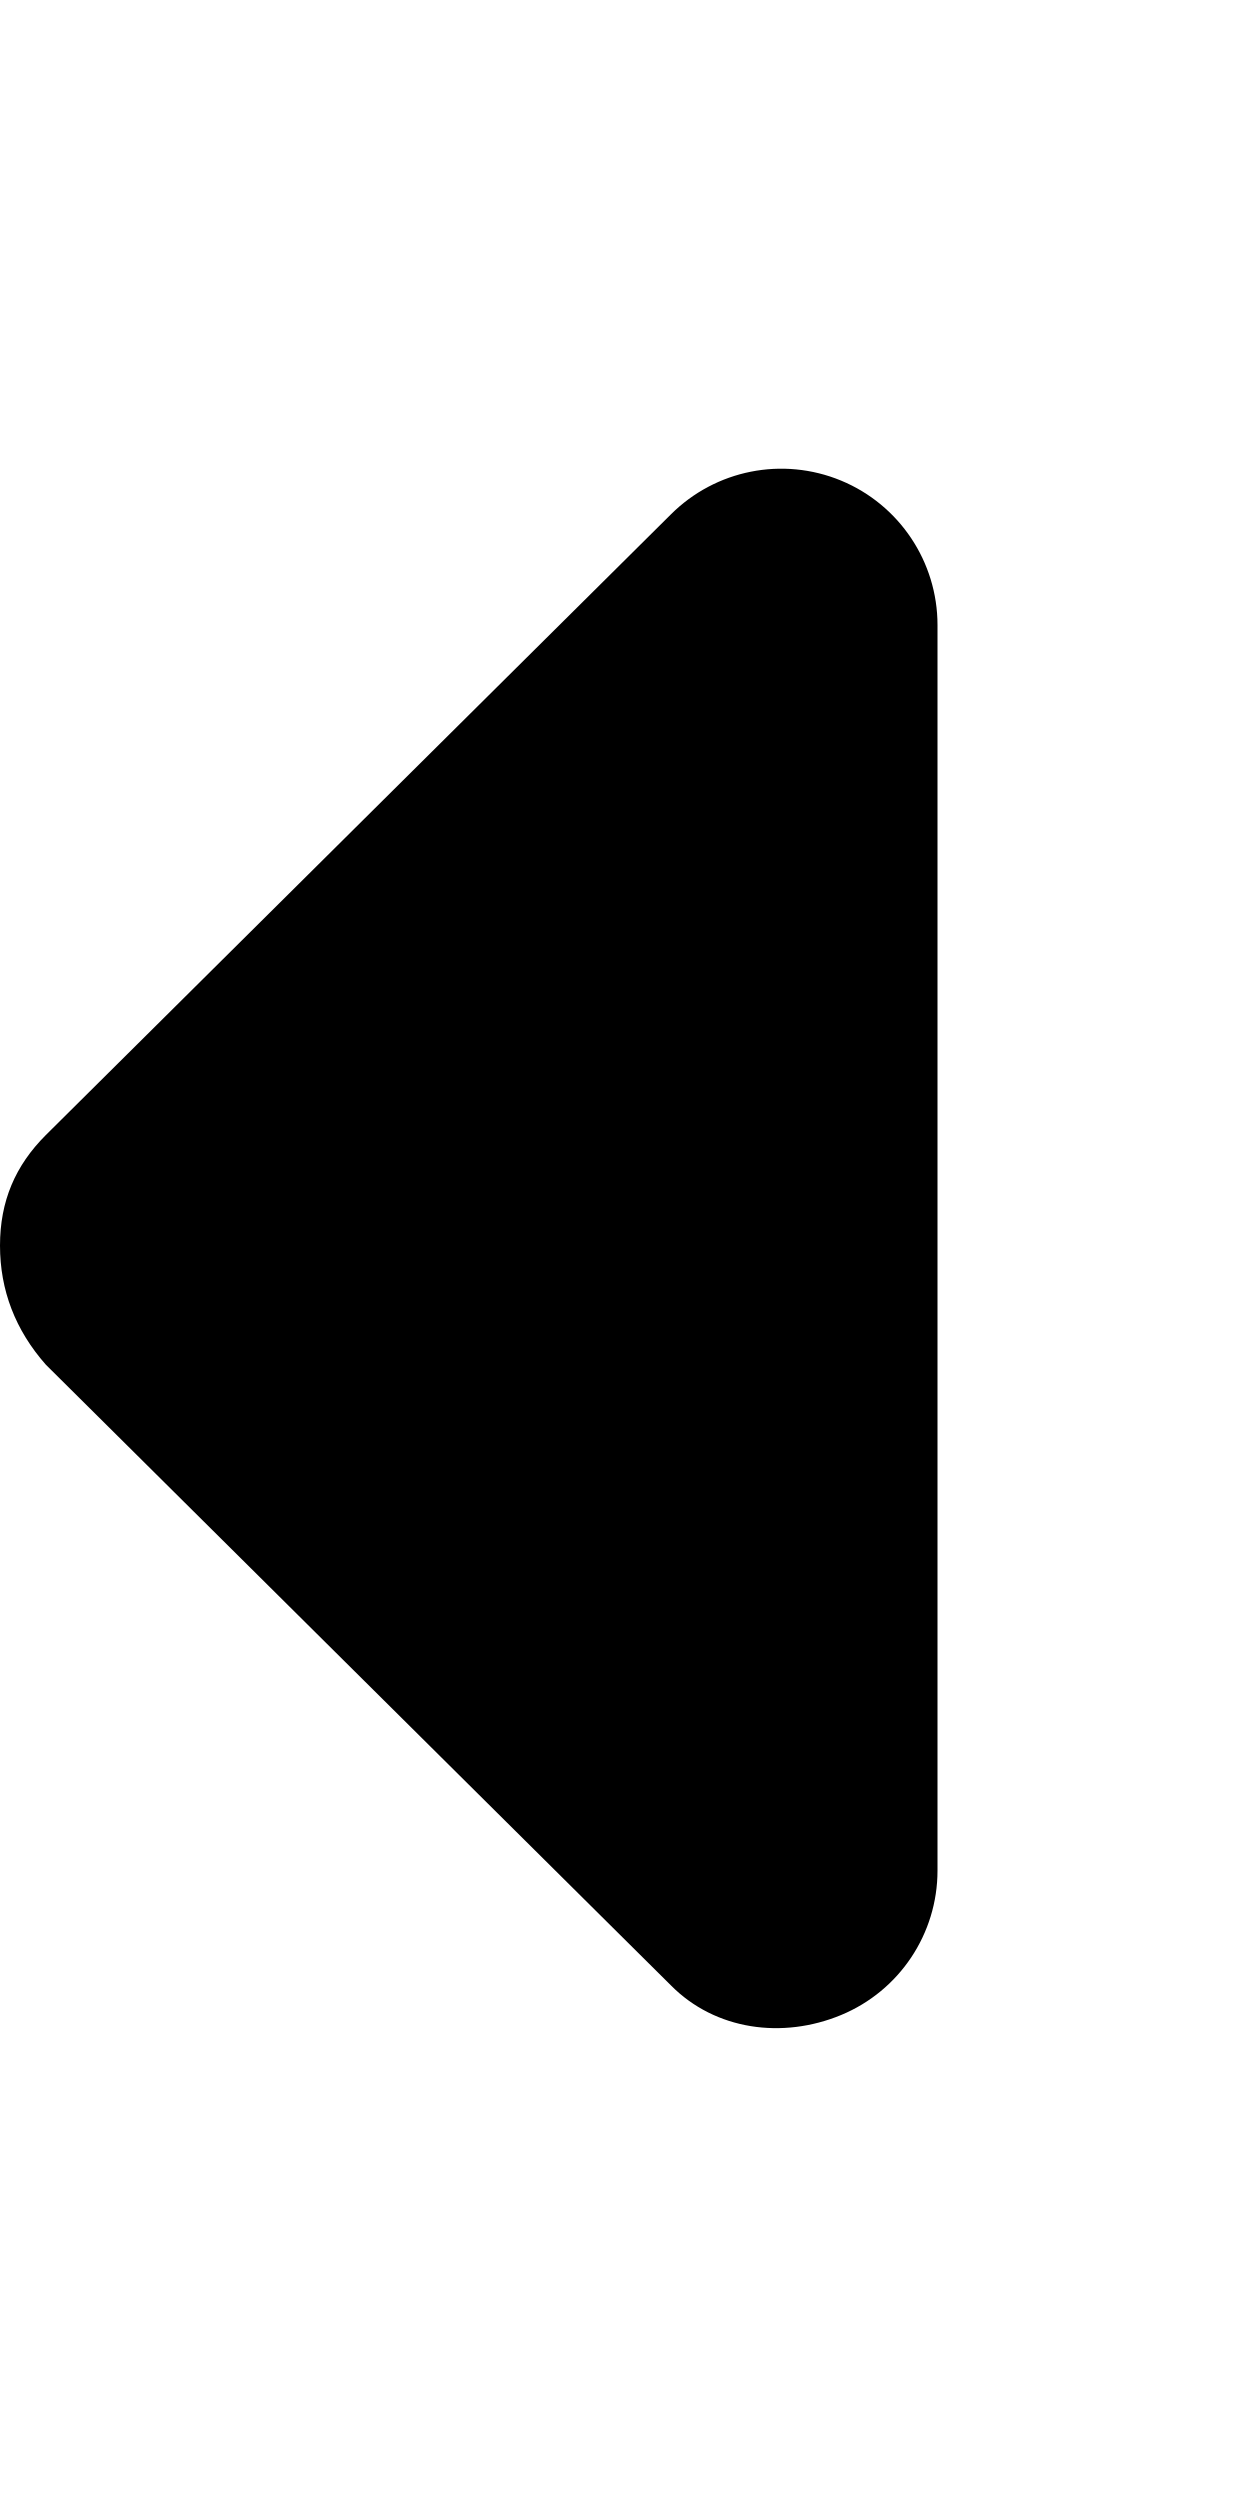
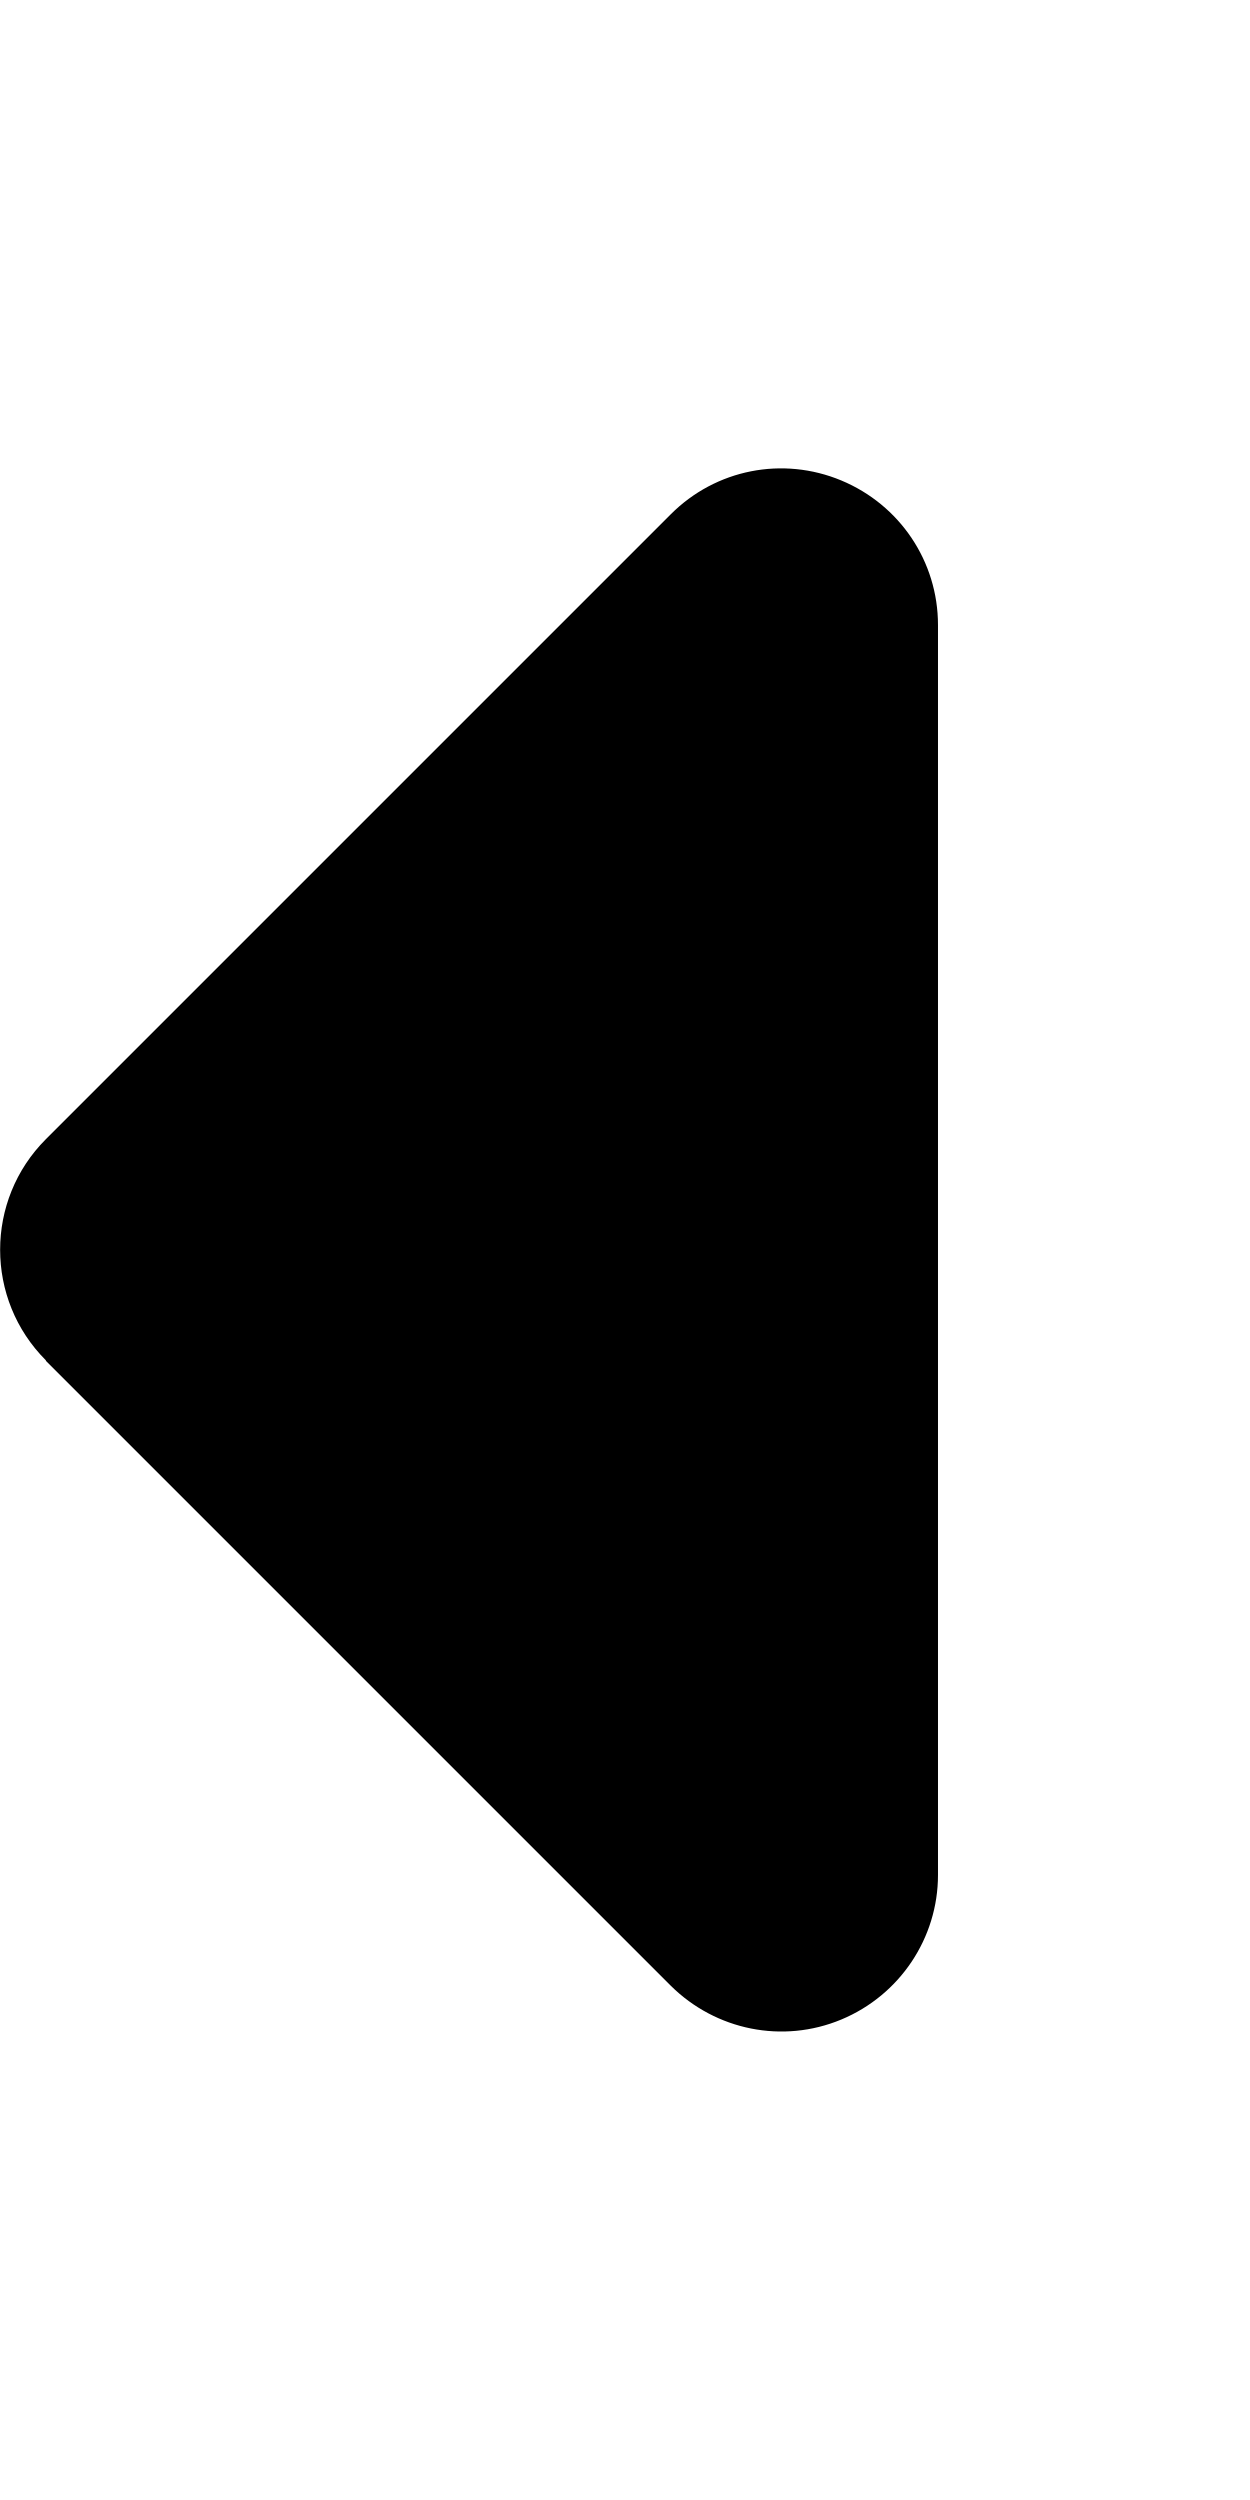
<svg xmlns="http://www.w3.org/2000/svg" viewBox="0 0 256 512">
-   <path d="M137.4 406.6l-128-127.1C3.125 272.4 0 264.2 0 255.1s3.125-16.38 9.375-22.63l128-127.1c9.156-9.156 22.91-11.9 34.88-6.943S192 115.1 192 128v255.1c0 12.94-7.781 24.62-19.75 29.58S146.5 415.8 137.4 406.6z" />
+   <path d="M9.4 278.6c-12.5-12.5-12.5-32.8 0-45.3l128-128c9.2-9.2 22.9-11.9 34.9-6.9s19.8 16.6 19.8 29.6l0 256c0 12.9-7.8 24.6-19.8 29.6s-25.7 2.2-34.9-6.9l-128-128z" />
</svg>
